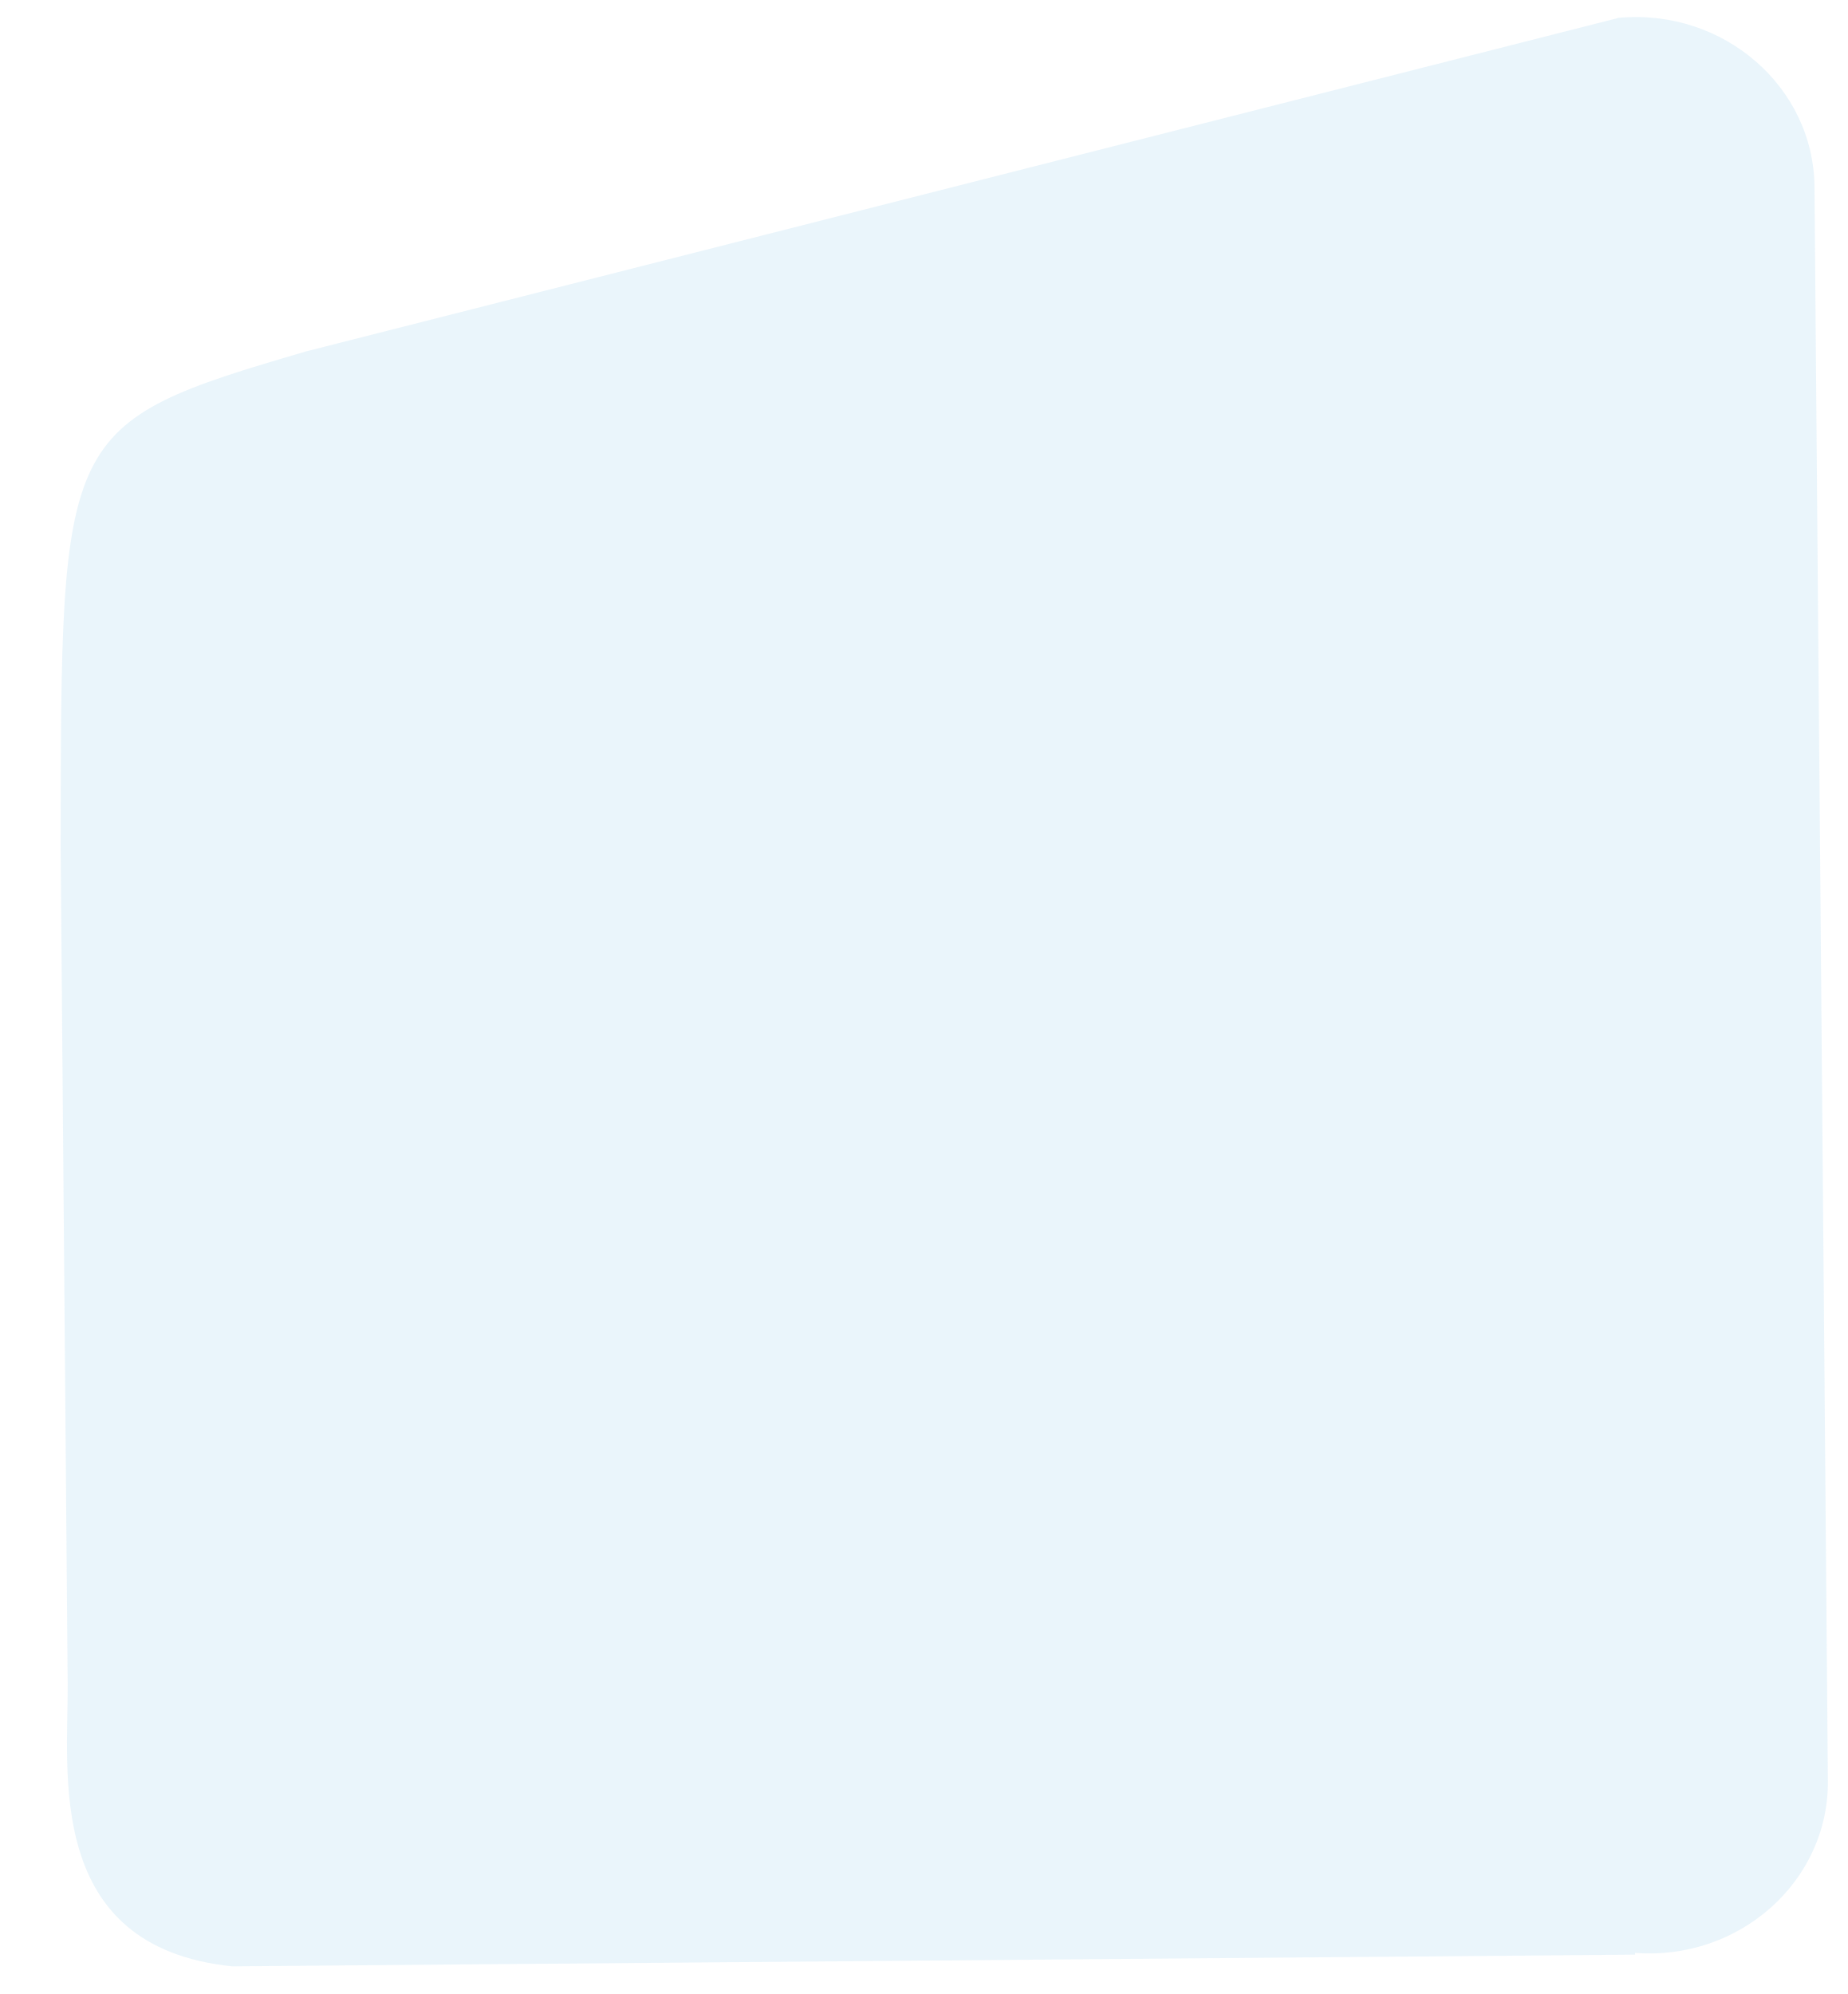
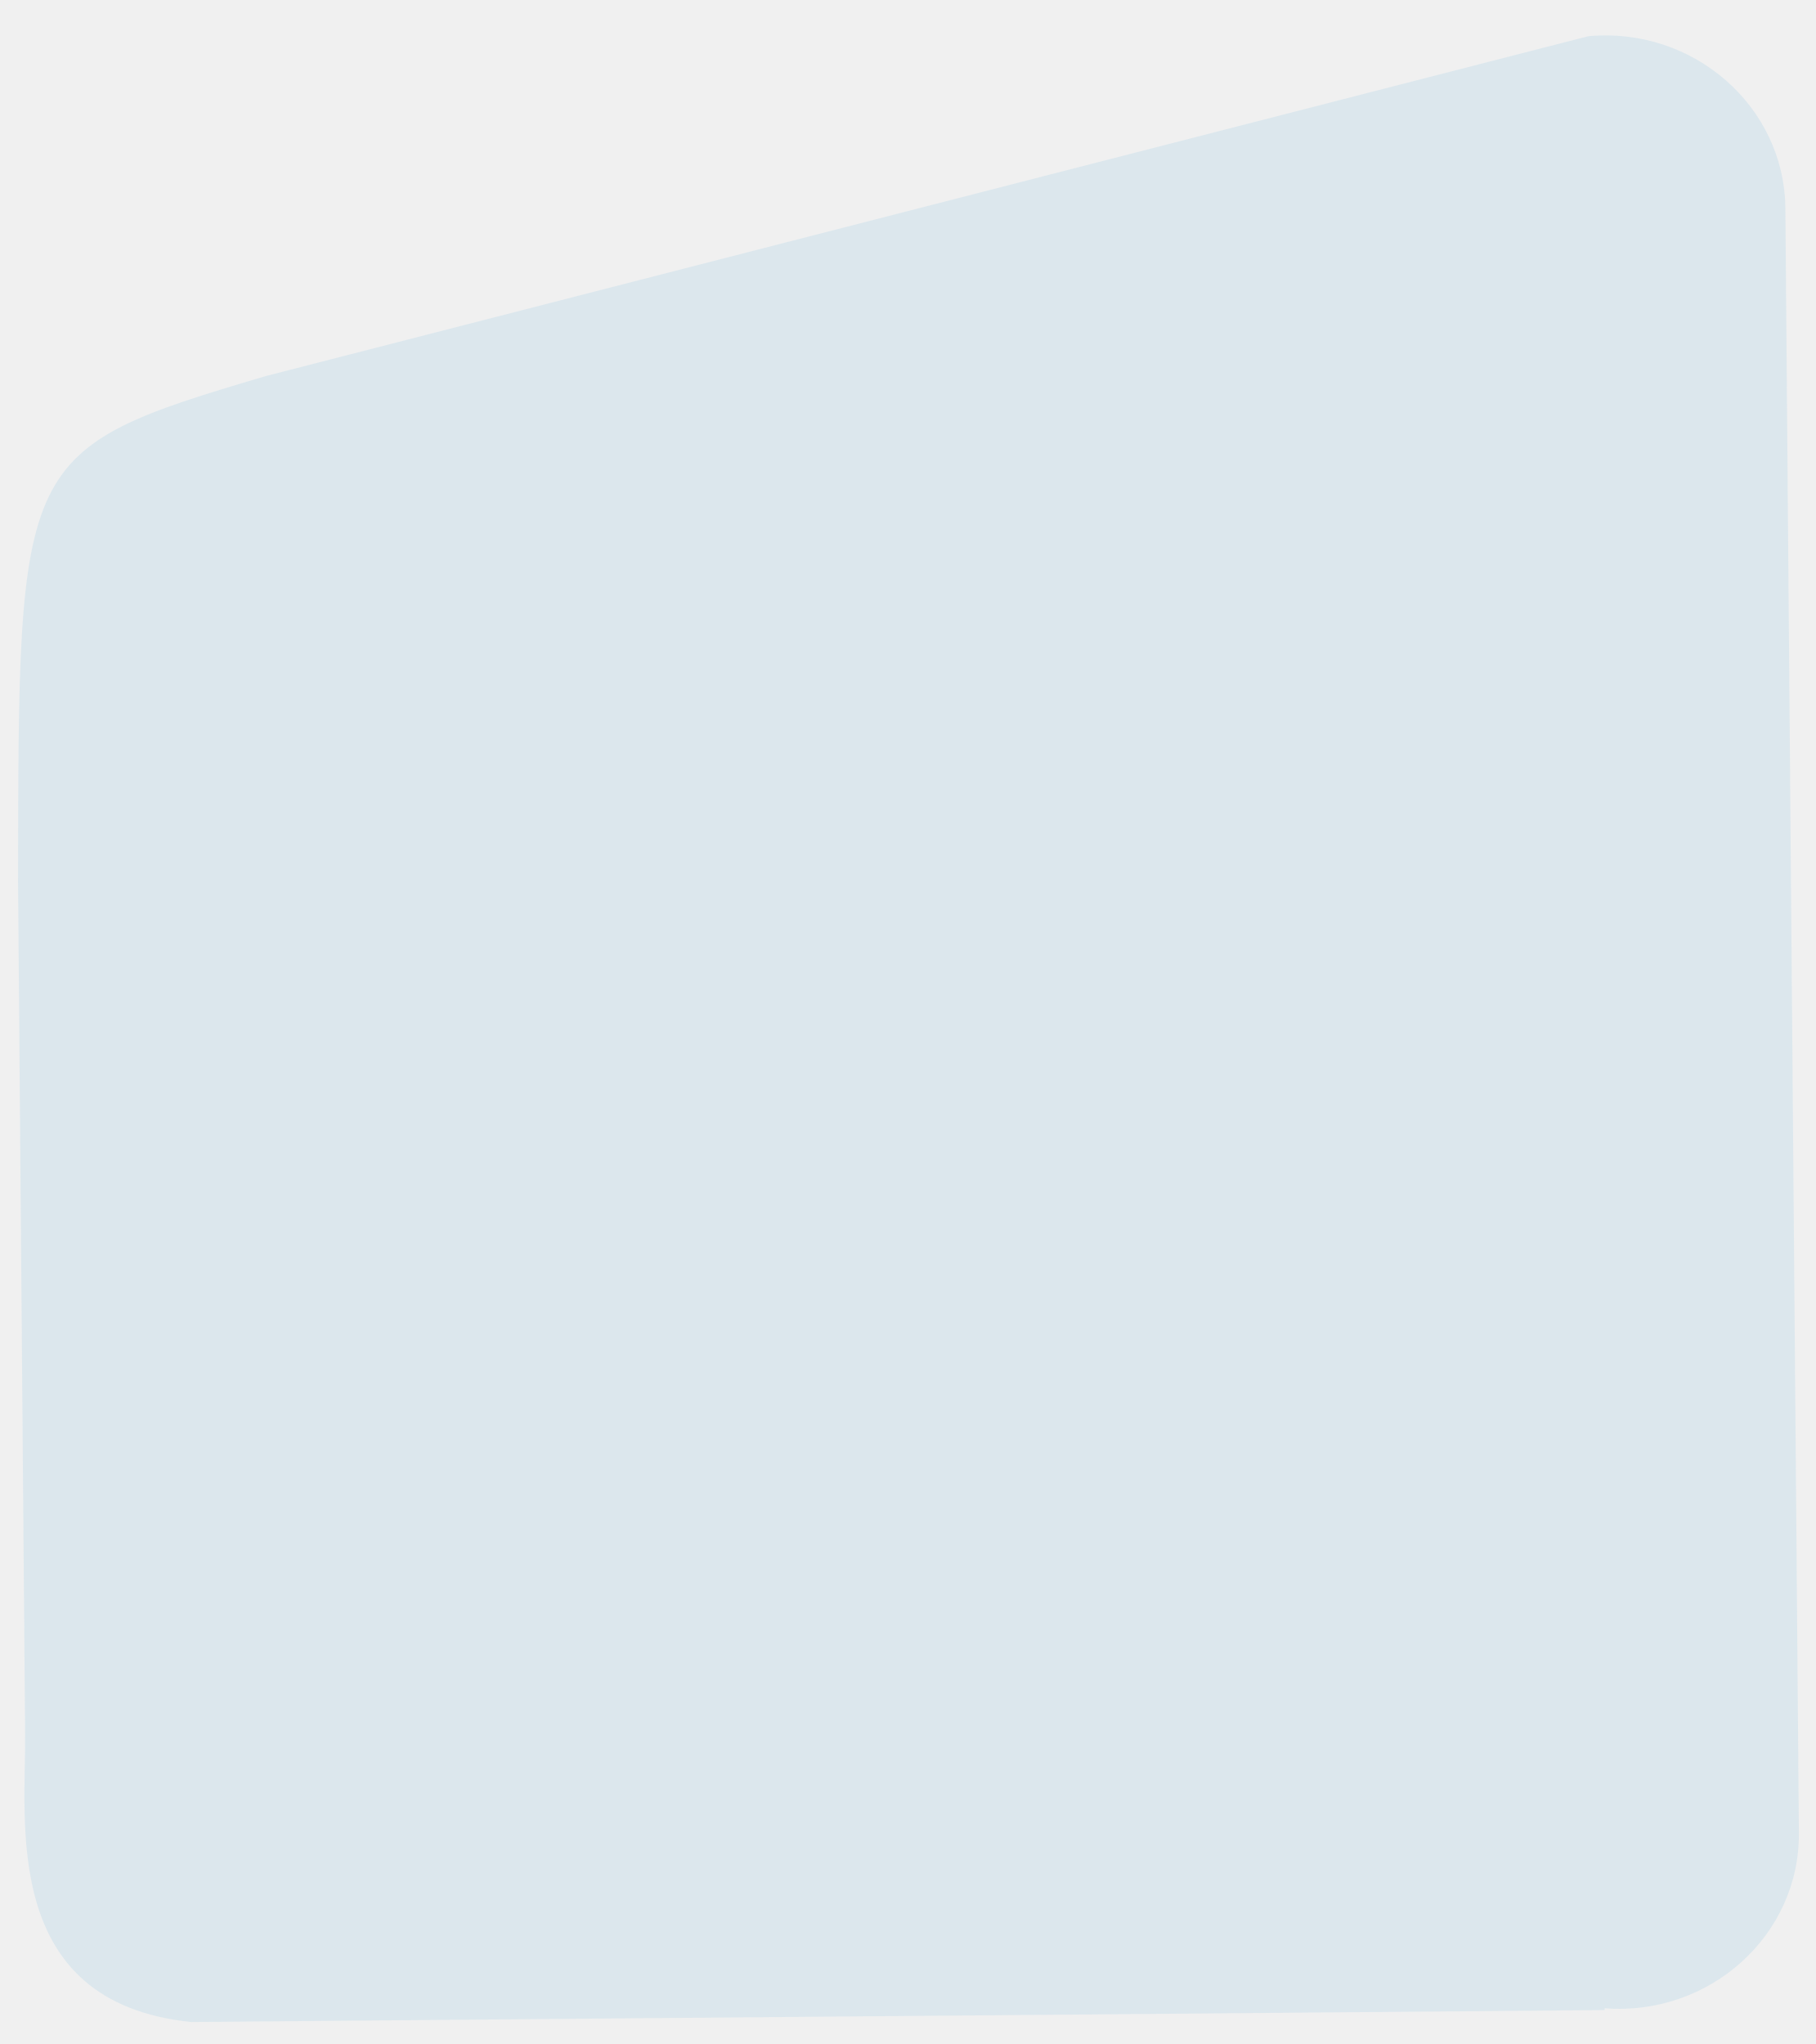
- <svg xmlns="http://www.w3.org/2000/svg" width="240" height="259" style="vector-effect: non-scaling-stroke;" stroke="null">
-   <g stroke="null">
-     <rect stroke="null" fill="#fff" id="canvas_background" height="261" width="242" y="-1" x="-1" />
-     <g style="vector-effect: non-scaling-stroke;" stroke="null" display="none" overflow="visible" y="0" x="0" height="100%" width="100%" id="canvasGrid">
+ <svg xmlns="http://www.w3.org/2000/svg" width="135" height="152">
+   <g>
+     <rect fill="none" id="canvas_background" height="154" width="137" y="-1" x="-1" />
+     <g display="none" overflow="visible" y="0" x="0" height="100%" width="100%" id="canvasGrid">
      <rect fill="url(#gridpattern)" stroke-width="0" y="0" x="0" height="100%" width="100%" />
    </g>
  </g>
-   <g stroke="null">
-     <defs stroke="null">
-       <path stroke="black" style="vector-effect: non-scaling-stroke;" id="svg_15" fill="rosybrown" stroke-width="1px" />
+   <g>
+     <defs stroke="null" transform="translate(-1.677025,28.50943) translate(0,-53.21578) translate(-59.88546,0) translate(518.2007,286.7713) translate(382.8515,0) translate(0,285.87) ">
+       <path stroke="black" stroke-width="1px" fill="rosybrown" id="svg_26" />
    </defs>
-     <defs stroke="null">
-       <polygon style="vector-effect: non-scaling-stroke;" stroke="null" fill="rosybrown" id="svg_14" />
-       <polygon stroke="black" style="vector-effect: non-scaling-stroke;" stroke-width="1px" id="svg_13" fill-opacity="0.1" fill="#2D9CDB" />
+     <defs stroke="null" transform="translate(-1.677025,28.50943) translate(0,-53.21578) translate(-59.88546,0) translate(518.2007,286.7713) translate(382.8515,0) translate(0,285.87) ">
+       <polygon stroke="null" id="svg_25" fill="rosybrown" />
+       <polygon stroke="black" fill="#2D9CDB" fill-opacity="0.1" id="svg_24" stroke-width="1px" />
    </defs>
-     <g stroke="null" id="svg_22">
-       <rect transform="matrix(0.6593946,0,0,0.6593946,-458.3153,-233.5555) " fill="none" height="602" width="802" y="412.613" x="767.974" id="svg_16" />
-       <g stroke="null" transform="matrix(0.6593946,0,0,0.6593946,-458.3153,-233.5555) " id="svg_18">
-     </g>
-       <g stroke="null" transform="matrix(0.6593946,0,0,0.6593946,-458.3153,-233.5555) " id="svg_19">
-         <path stroke="null" stroke-width="1px" id="svg_12" d="m740.793,741.537c-37.113,-3.839 -32.263,-38.353 -32.408,-55.663l-0.204,-24.234l-1.181,-140.415c0.127,-82.388 -0.331,-83.566 48.434,-97.833l258.503,-65.682c20.562,-1.89 38.382,13.552 38.548,33.286l2.641,314.008c0.166,19.734 -17.392,35.45 -37.983,33.878l0.001,0.173l0.001,0.173l-276.352,2.309z" fill-opacity="0.1" fill="#2D9CDB" />
-         <path stroke="null" id="svg_11" d="m729,377.685l-22,-20.133l22,20.133z" fill-opacity="null" stroke-opacity="null" stroke-width="1px" fill="rosybrown" />
-       </g>
-       <g stroke="null" transform="matrix(0.6593946,0,0,0.6593946,-458.3153,-233.5555) " id="svg_20">
-     </g>
-       <g stroke="null" transform="matrix(0.6593946,0,0,0.6593946,-458.3153,-233.5555) " id="svg_21">
-     </g>
-     </g>
+     <g stroke="null" id="svg_22" transform="matrix(0.380391,0,0,0.3847331,-264.4251,-135.9055) ">
+    </g>
+     <path stroke="null" fill="#2D9CDB" fill-opacity="0.1" d="m14.196,150.366c-14.118,-1.477 -12.272,-14.756 -12.328,-21.416l-0.078,-9.324l-0.449,-54.022c0.048,-31.697 -0.126,-32.151 18.424,-37.64l98.332,-25.27c7.822,-0.727 14.6,5.214 14.663,12.806l1.005,120.809c0.063,7.592 -6.616,13.639 -14.448,13.034l0.001,0.067l0.001,0.067l-105.122,0.888z" id="svg_21" stroke-width="1px" />
+     <g stroke="null" id="svg_18" transform="matrix(0.380391,0,0,0.3847331,-264.4251,-135.9055) ">
+    </g>
+     <g stroke="null" id="svg_17" transform="matrix(0.380391,0,0,0.3847331,-264.4251,-135.9055) ">
+    </g>
  </g>
</svg>
